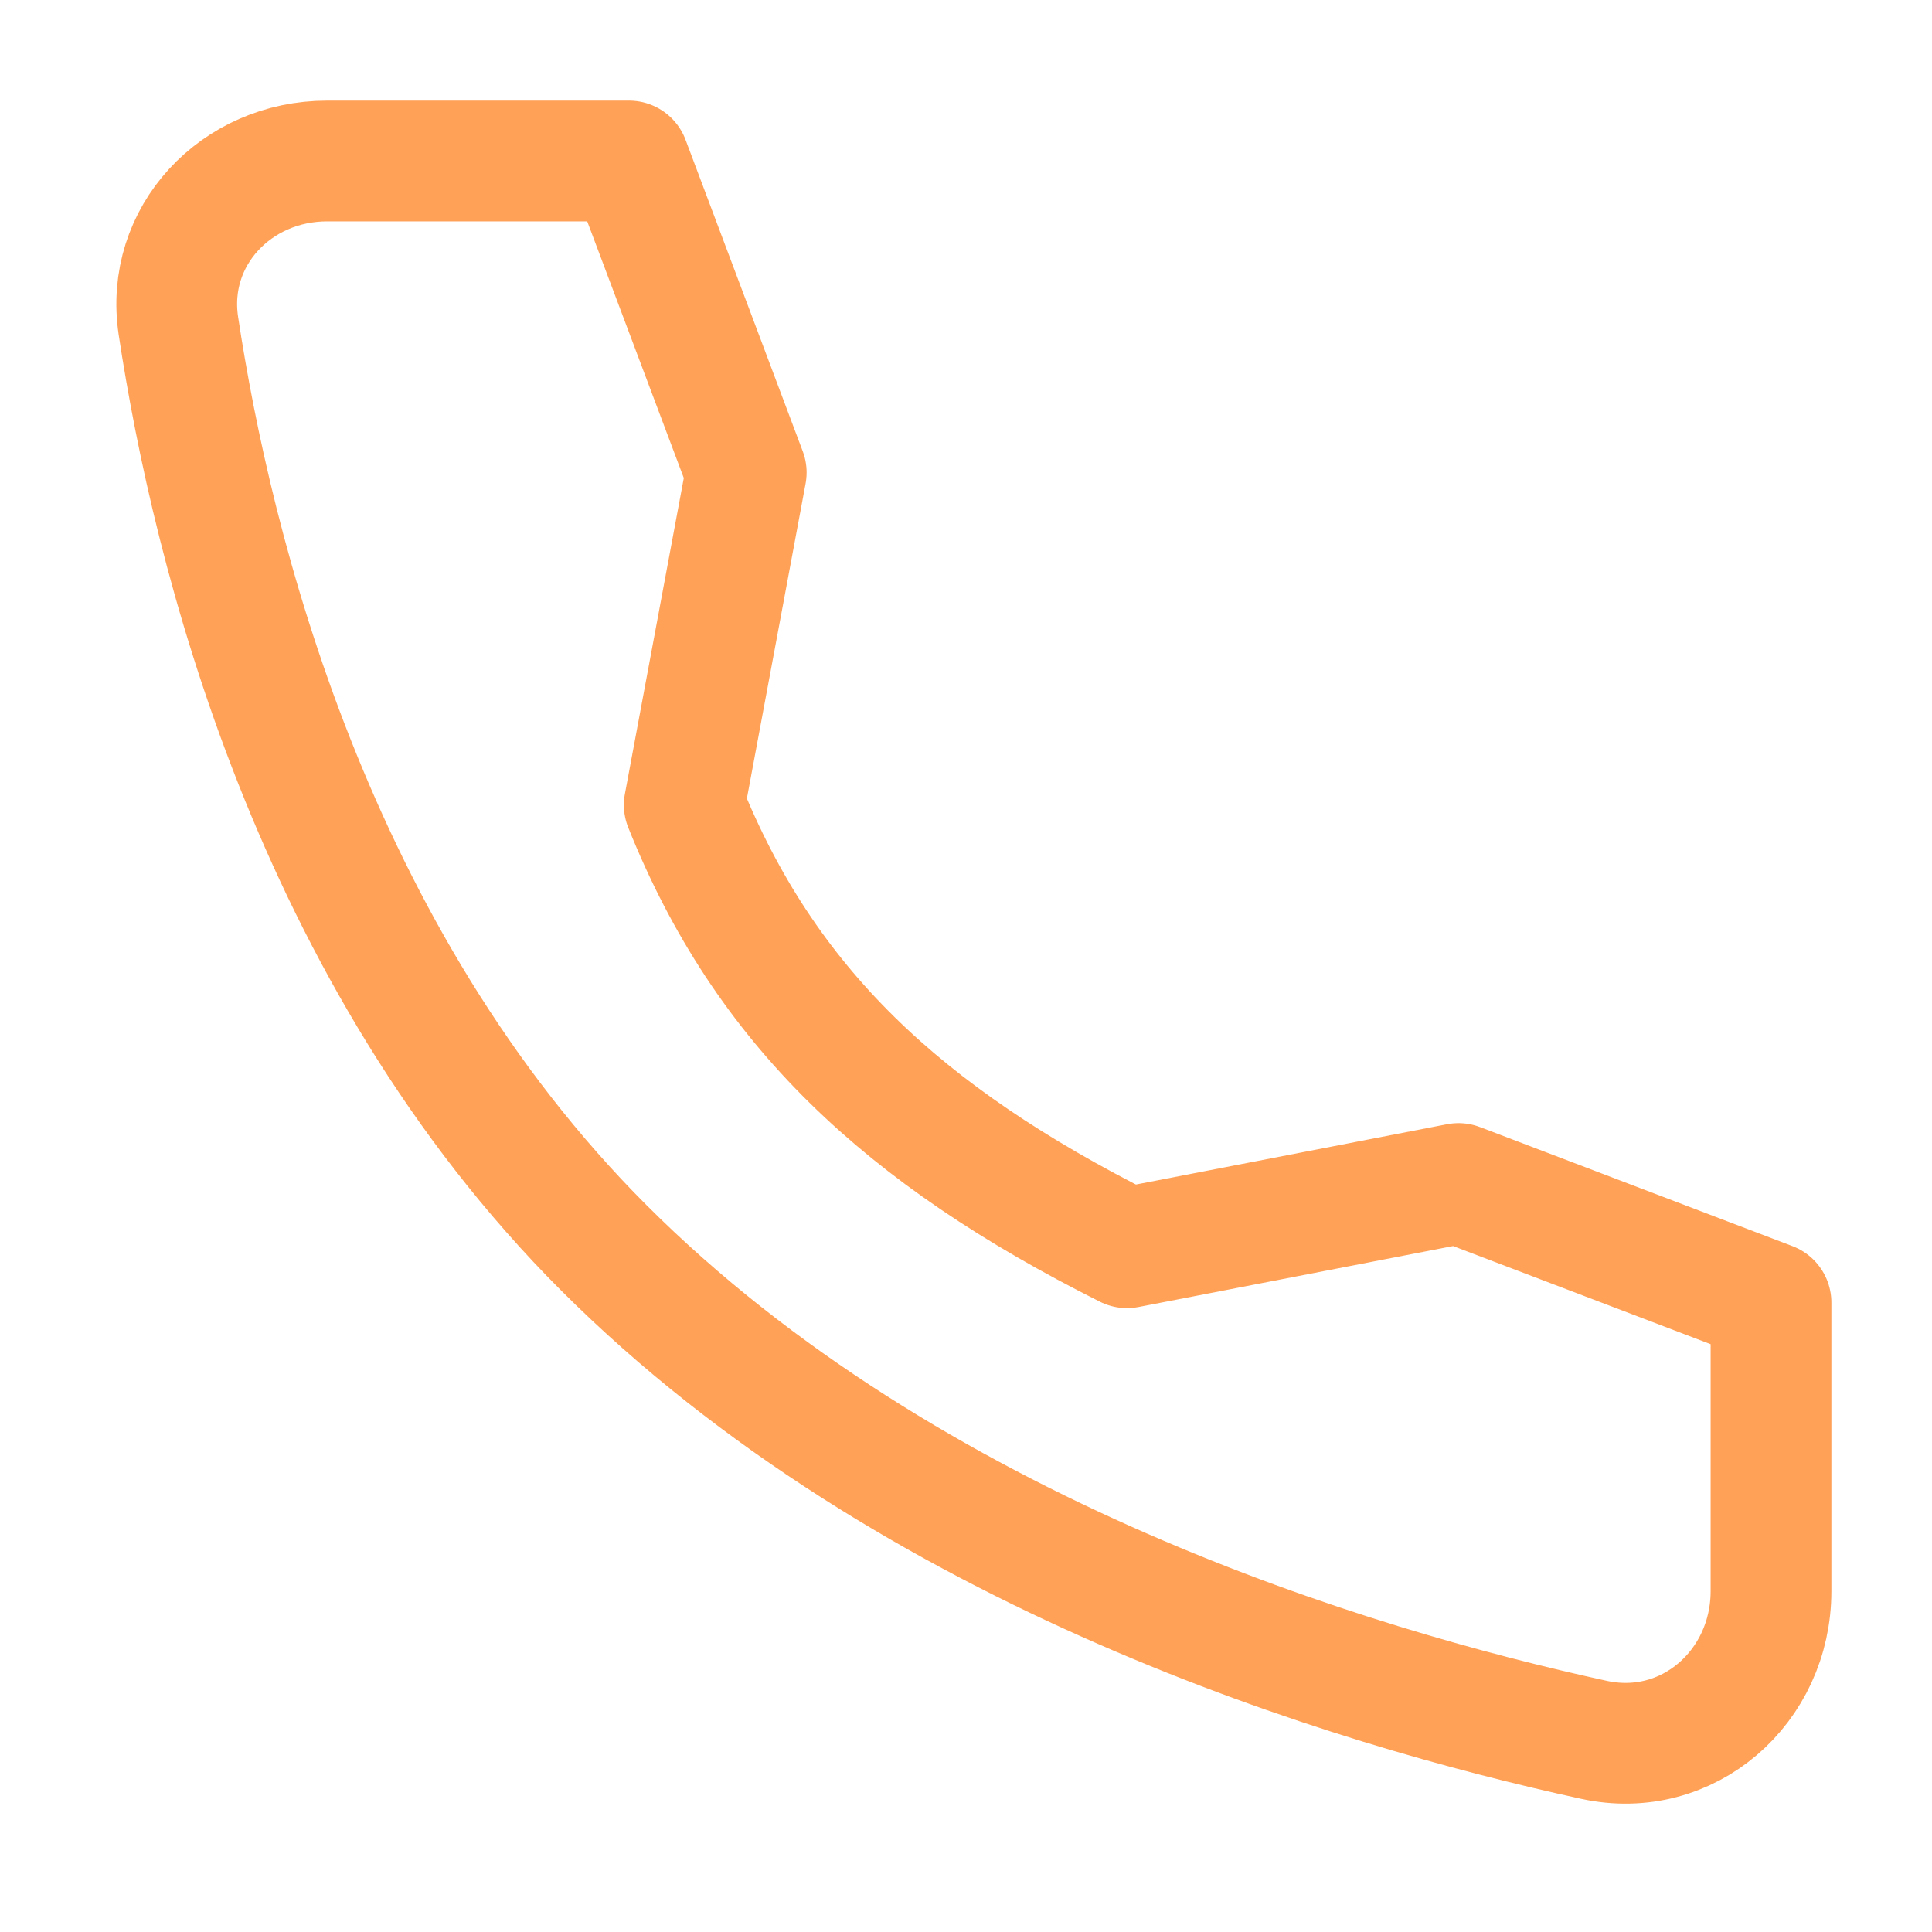
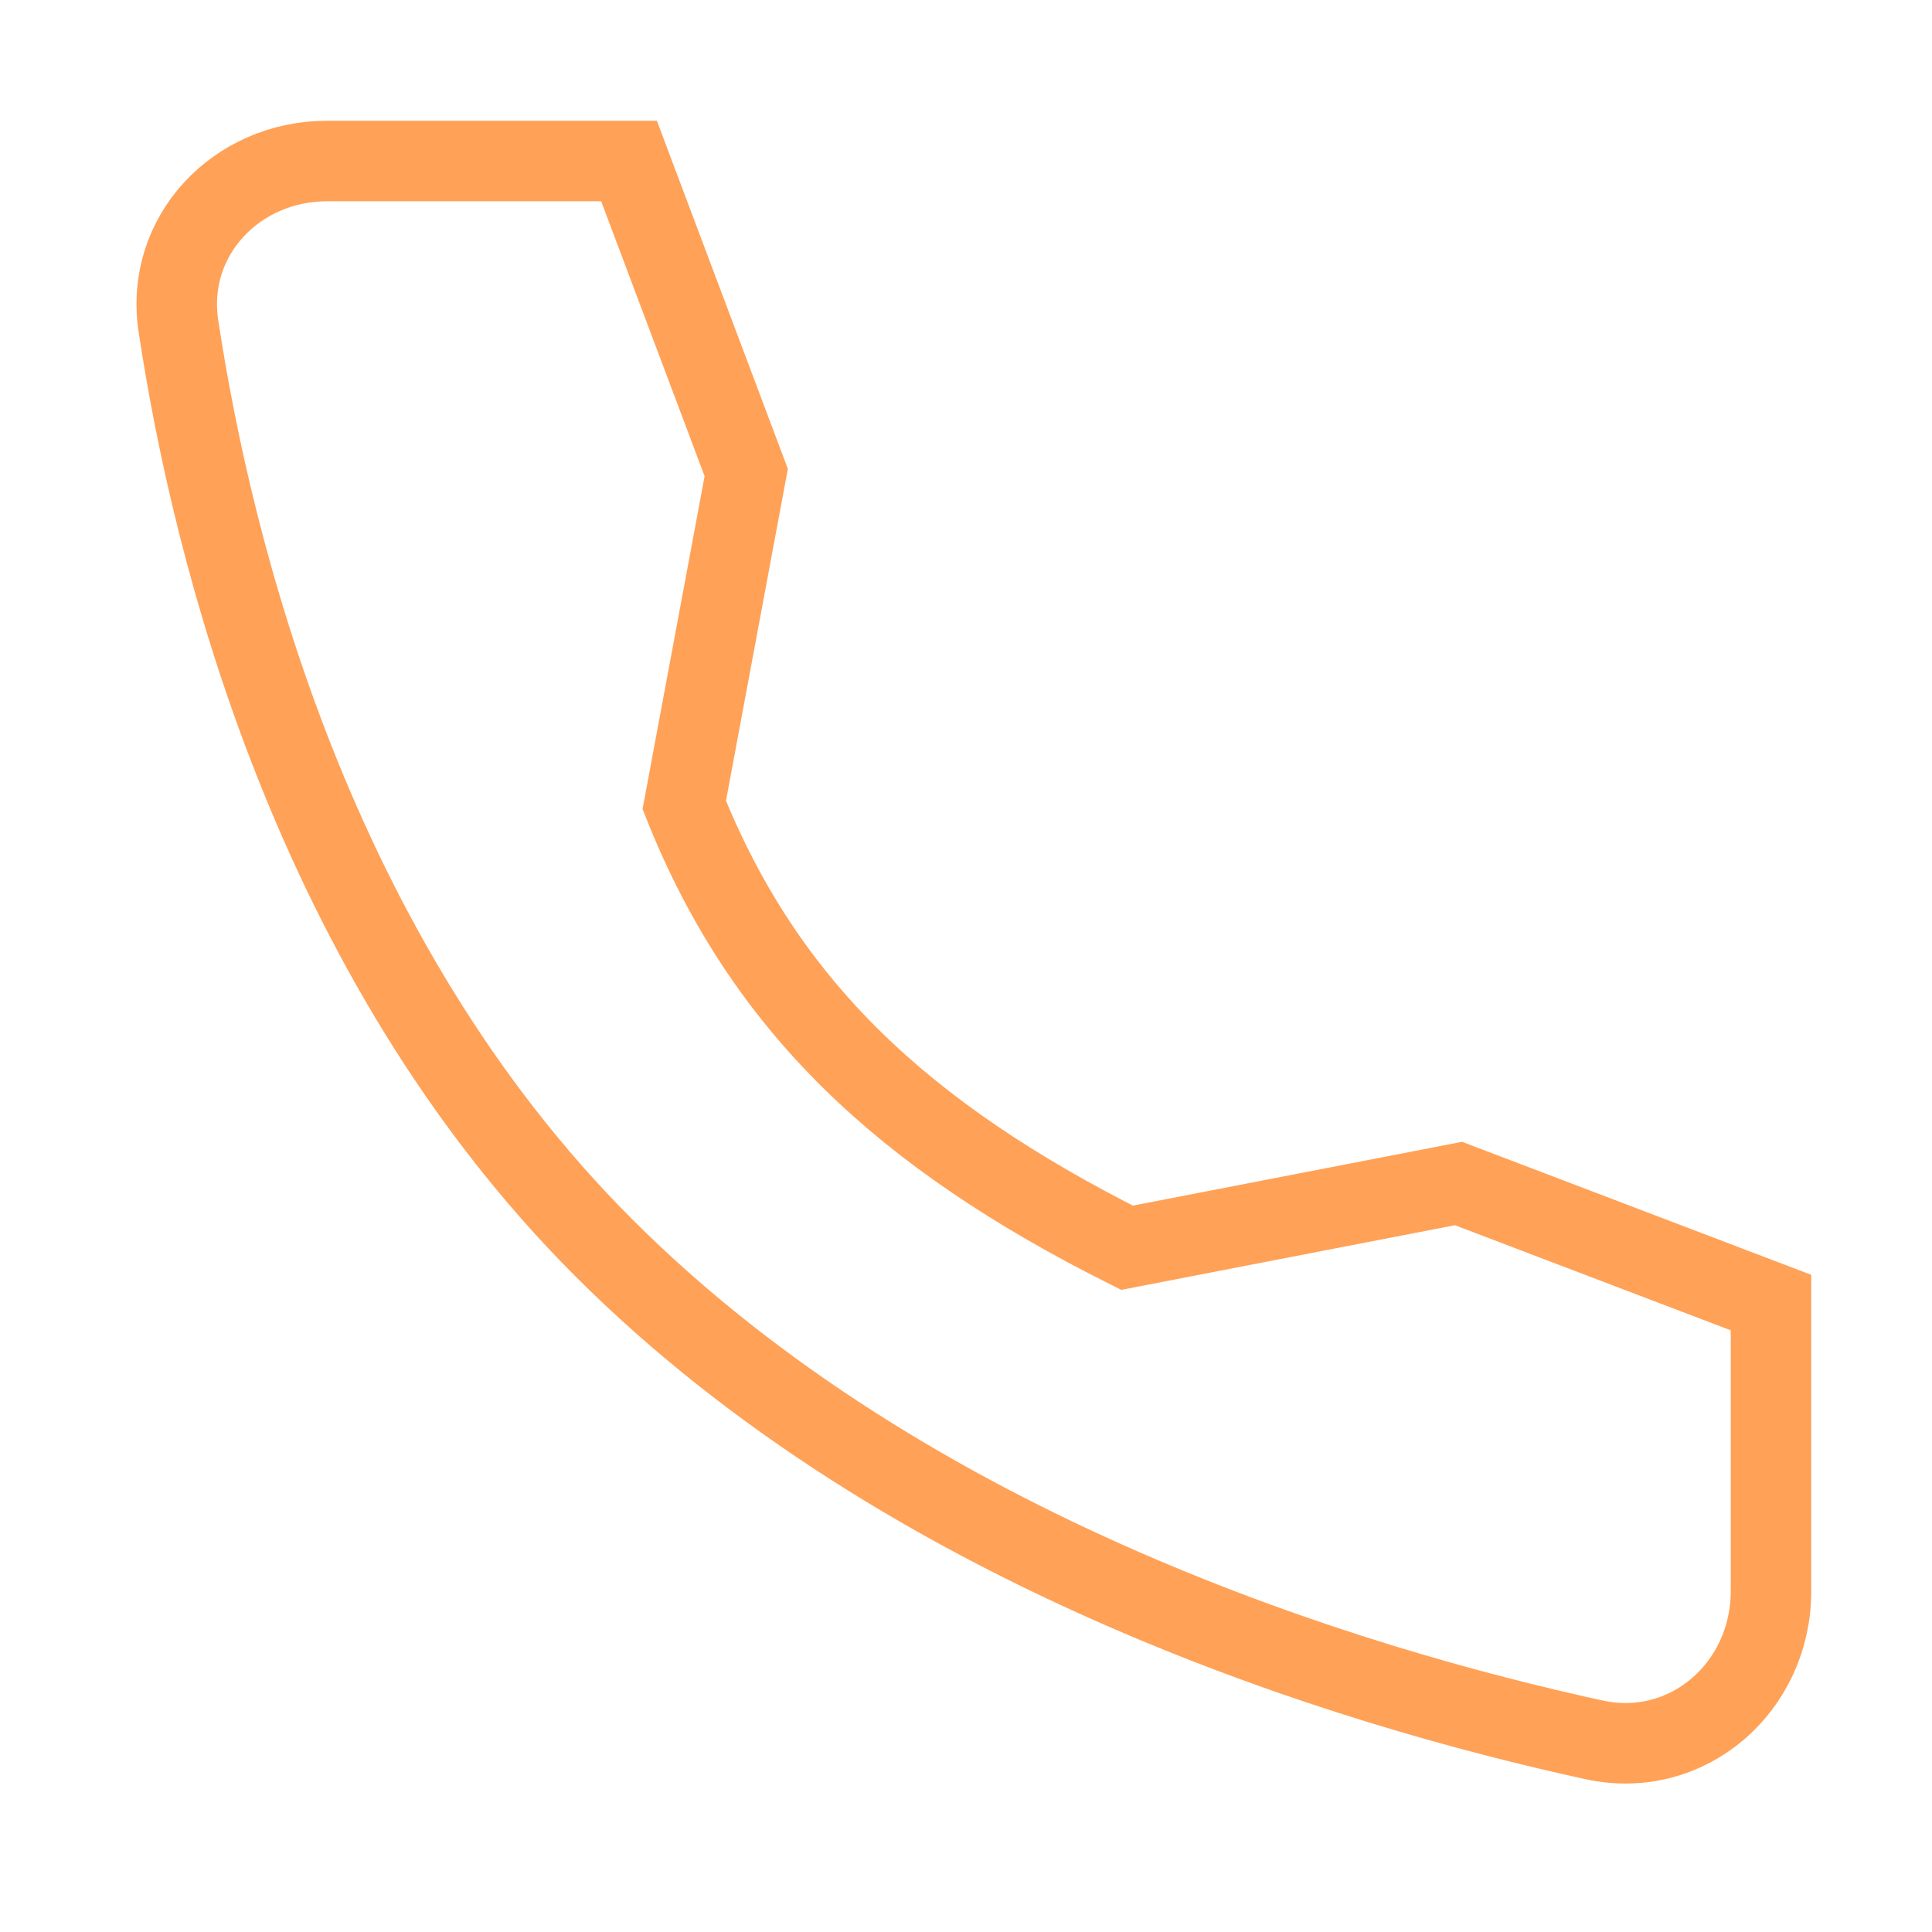
<svg xmlns="http://www.w3.org/2000/svg" width="24" height="24" viewBox="0 0 24 24" fill="none">
-   <path d="M18.118 14.702L14 15.5C11.218 14.104 9.5 12.5 8.5 10L9.27 5.87L7.814 2L4.063 2C2.936 2 2.048 2.932 2.216 4.047C2.637 6.83 3.876 11.877 7.5 15.5C11.305 19.305 16.786 20.956 19.802 21.613C20.967 21.866 22 20.957 22 19.765L22 16.181L18.118 14.702Z" stroke="#FFA157" stroke-width="1.5" stroke-linecap="round" stroke-linejoin="round" />
+   <path d="M18.118 14.702L14 15.5C11.218 14.104 9.5 12.5 8.5 10L9.27 5.87L7.814 2L4.063 2C2.936 2 2.048 2.932 2.216 4.047C2.637 6.83 3.876 11.877 7.5 15.5C11.305 19.305 16.786 20.956 19.802 21.613C20.967 21.866 22 20.957 22 19.765L22 16.181L18.118 14.702Z" stroke="#FFA157" strokeWidth="1.5" strokeLinecap="round" strokeLinejoin="round" />
</svg>
